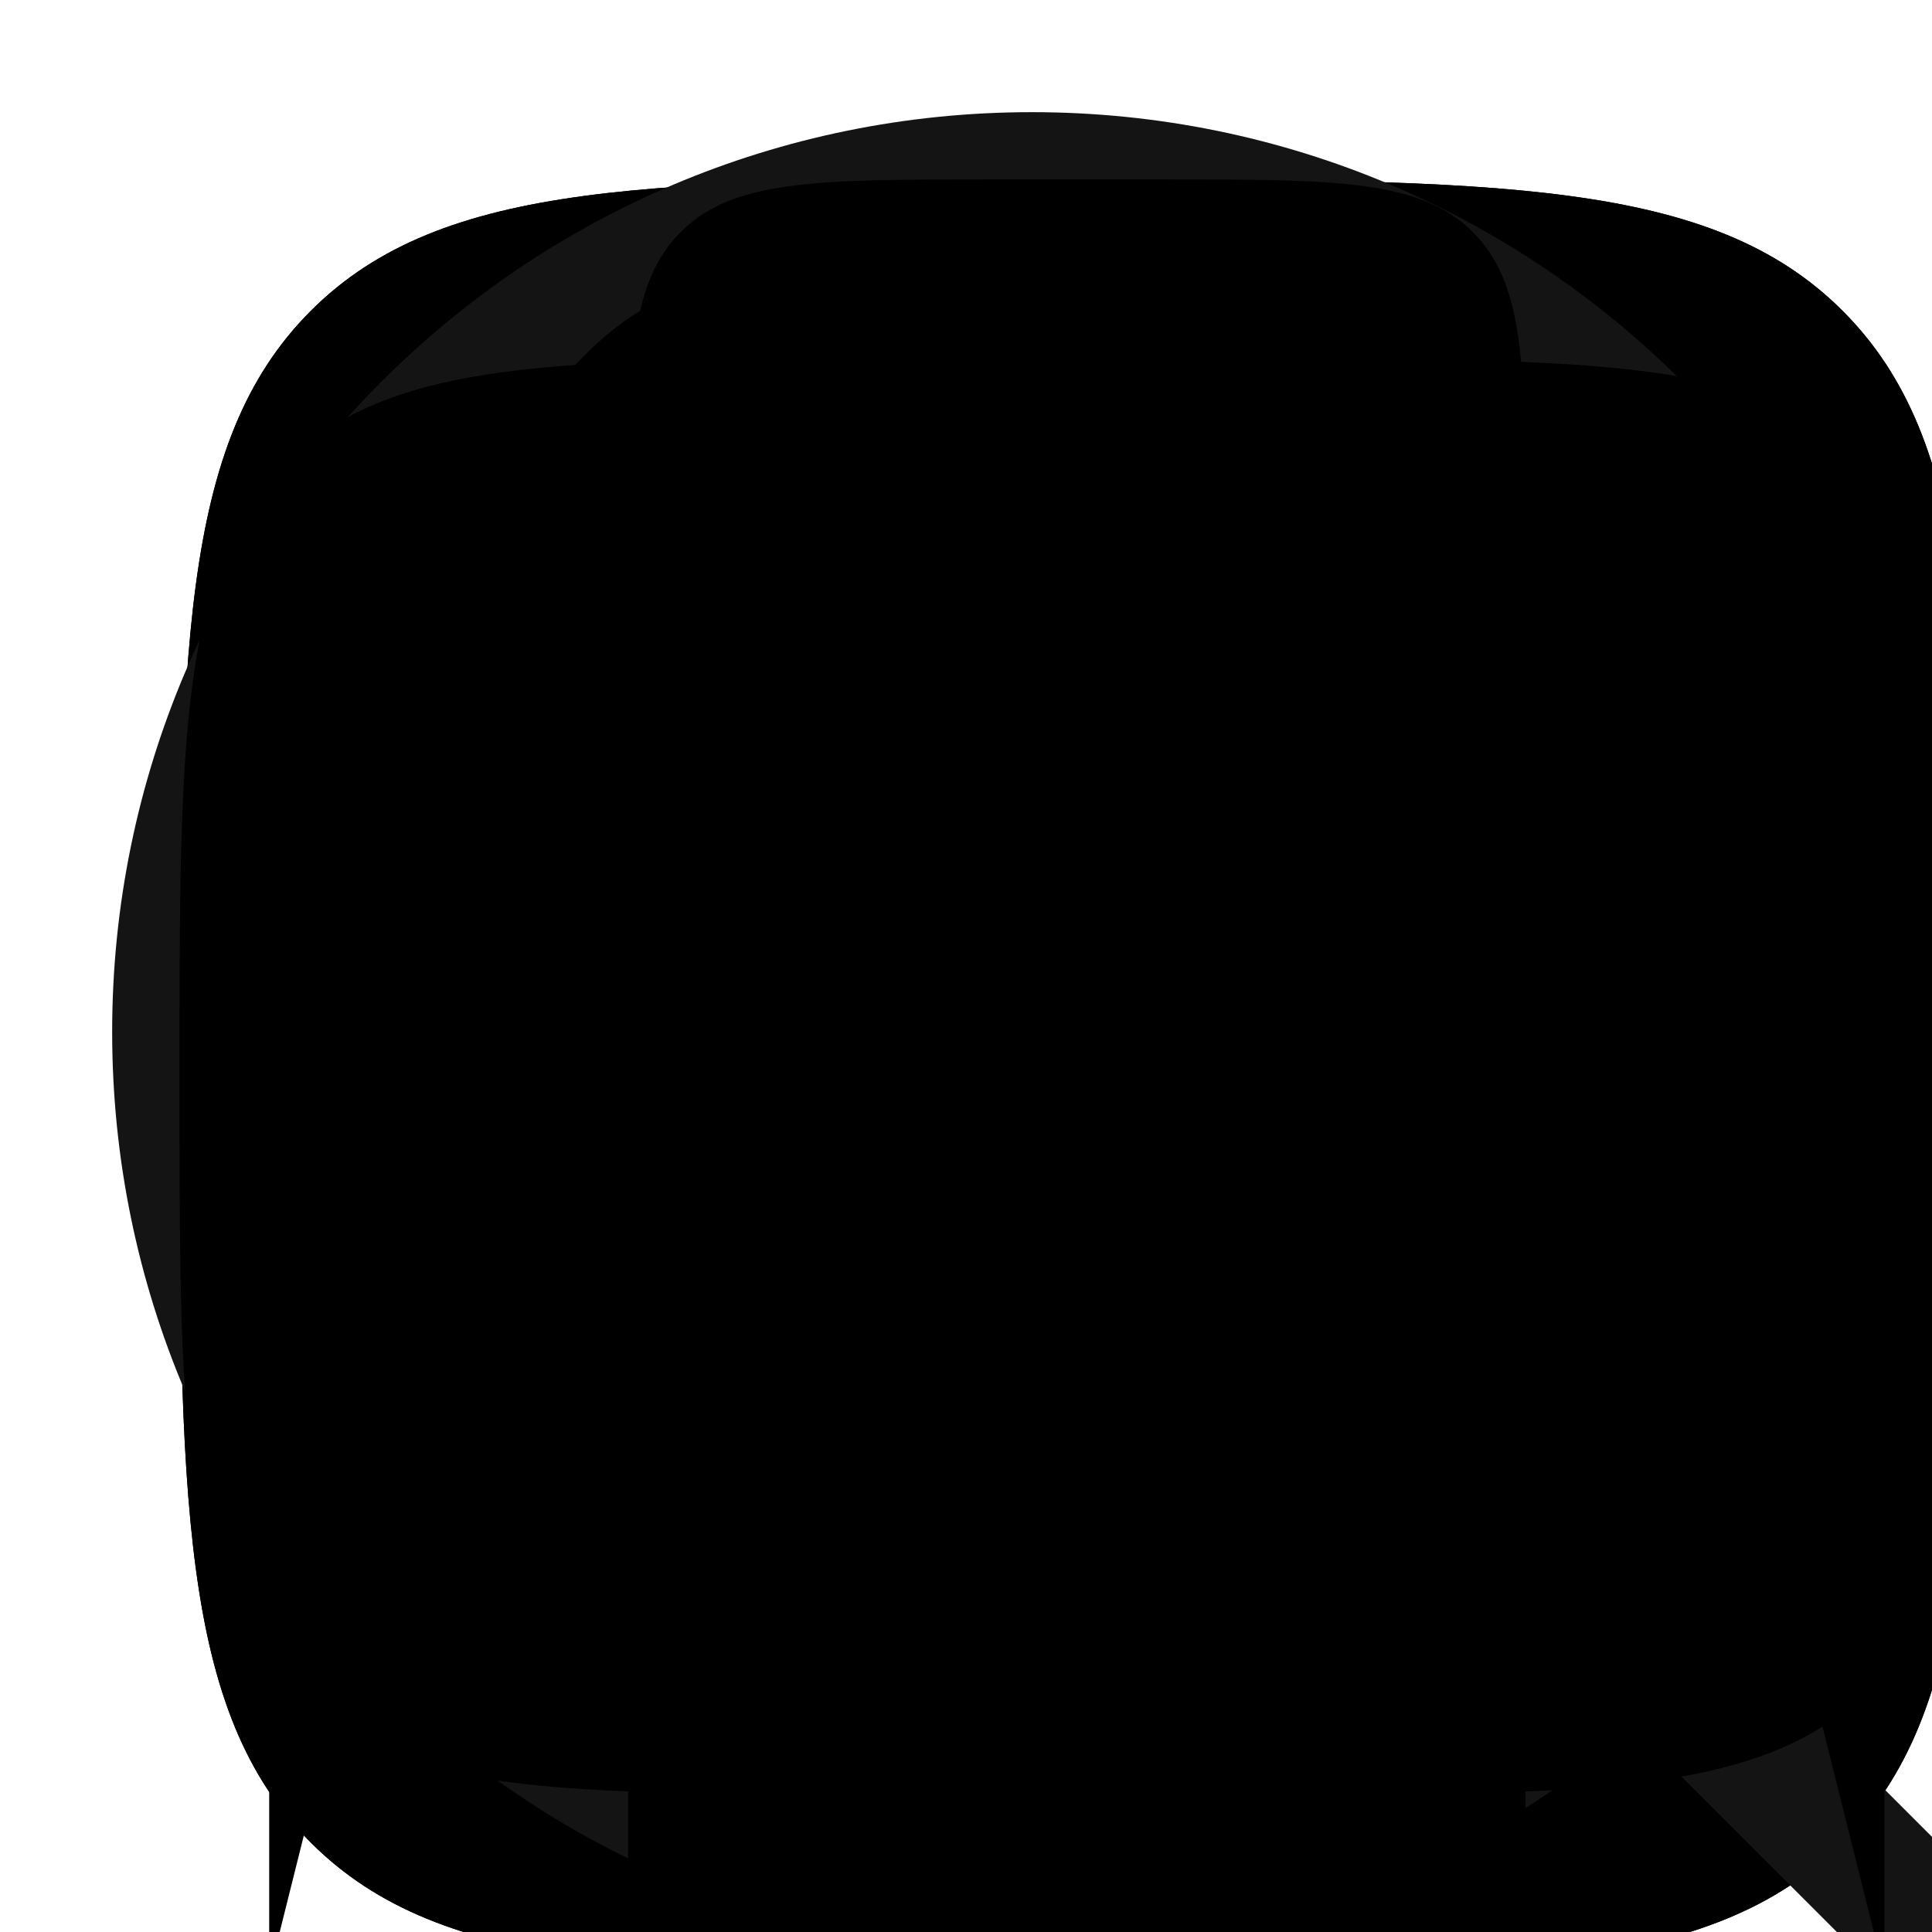
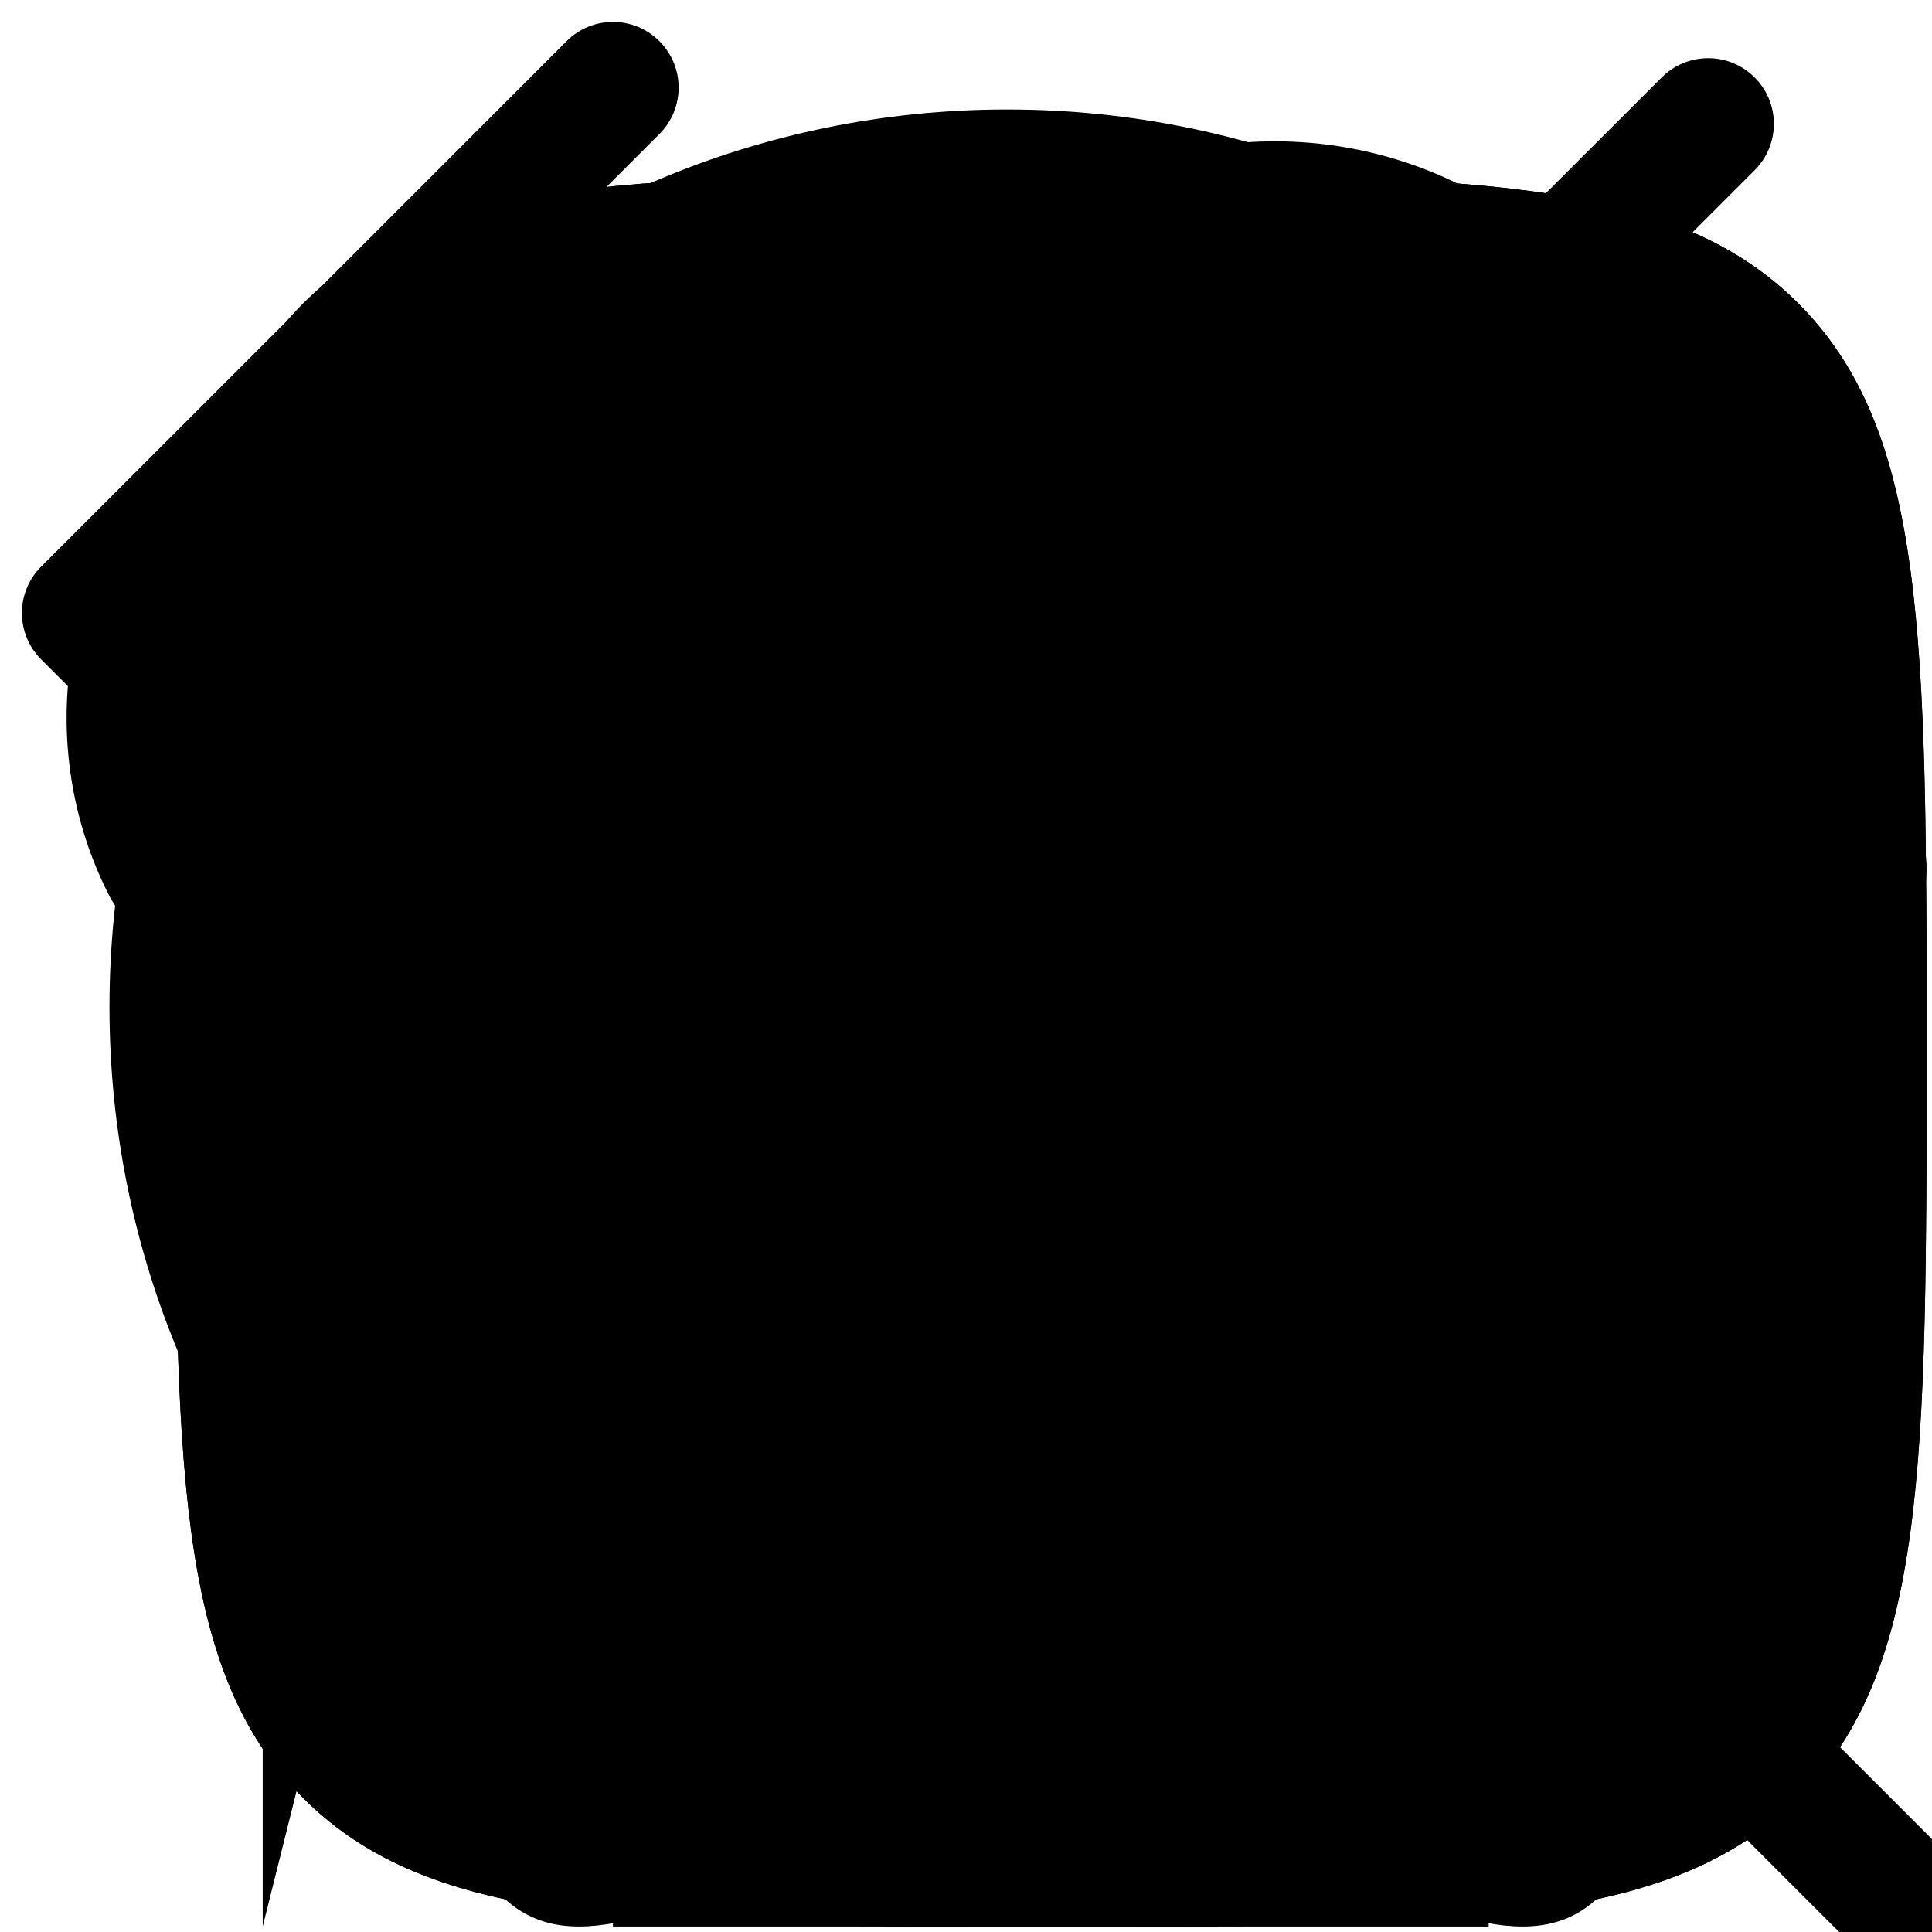
<svg xmlns="http://www.w3.org/2000/svg">
  <g id="ICON_ADD-SQUARE" fill="none">
    <path d="M2 12C2 7.286 2 4.929 3.464 3.464C4.929 2 7.286 2 12 2C16.714 2 19.071 2 20.535 3.464C22 4.929 22 7.286 22 12C22 16.714 22 19.071 20.535 20.535C19.071 22 16.714 22 12 22C7.286 22 4.929 22 3.464 20.535C2 19.071 2 16.714 2 12Z" stroke-width="1.5" />
    <path d="M15 12L12 12M12 12L9 12M12 12L12 9M12 12L12 15" stroke-width="1.5" stroke-linecap="round" />
  </g>
  <g id="ICON_EDIT">
    <path stroke-width="1.5" fill="none" d="M14.36 4.079L15.287 3.152C16.823 1.616 19.312 1.616 20.848 3.152C22.384 4.687 22.384 7.177 20.848 8.713L19.921 9.64M14.36 4.079C14.36 4.079 14.476 6.048 16.214 7.786C17.952 9.524 19.921 9.64 19.921 9.64M14.36 4.079L5.839 12.6C5.262 13.177 4.973 13.466 4.725 13.784C4.432 14.159 4.181 14.565 3.976 14.995C3.803 15.359 3.674 15.746 3.416 16.521L2.322 19.802M19.921 9.64L11.4 18.161C10.823 18.738 10.534 19.027 10.216 19.275C9.841 19.568 9.435 19.819 9.005 20.024C8.641 20.197 8.254 20.326 7.479 20.584L4.198 21.678M4.198 21.678L3.396 21.946C3.015 22.073 2.595 21.973 2.311 21.689C2.027 21.405 1.927 20.985 2.054 20.604L2.322 19.802M4.198 21.678L2.322 19.802" />
  </g>
  <g id="ICON_STAR">
    <path id="Vector" d="M9.153 5.408C10.42 3.136 11.053 2 12 2C12.947 2 13.58 3.136 14.847 5.408L15.175 5.996C15.534 6.642 15.714 6.965 15.995 7.178C16.276 7.391 16.625 7.47 17.324 7.628L17.96 7.772C20.42 8.329 21.65 8.607 21.943 9.548C22.235 10.489 21.397 11.469 19.72 13.43L19.286 13.937C18.81 14.494 18.571 14.773 18.464 15.118C18.357 15.462 18.393 15.834 18.465 16.578L18.531 17.254C18.784 19.871 18.911 21.179 18.145 21.76C17.379 22.342 16.227 21.811 13.924 20.751L13.329 20.477C12.674 20.175 12.347 20.025 12 20.025C11.653 20.025 11.326 20.175 10.671 20.477L10.076 20.751C7.773 21.811 6.621 22.342 5.855 21.76C5.089 21.179 5.216 19.871 5.469 17.254L5.535 16.578C5.607 15.834 5.643 15.462 5.536 15.118C5.429 14.773 5.19 14.494 4.714 13.937L4.28 13.43C2.603 11.469 1.765 10.489 2.057 9.548C2.35 8.607 3.58 8.329 6.04 7.772L6.676 7.628C7.375 7.47 7.724 7.391 8.005 7.178C8.286 6.965 8.466 6.642 8.825 5.996L9.153 5.408Z" stroke-width="1.5" />
  </g>
  <g id="ICON_TRASH">
    <path id="Vector" d="M20.5 6H3.5" stroke-width="1.5" stroke-linecap="round" />
    <path id="Vector_2" d="M18.833 8.5L18.373 15.399C18.196 18.054 18.108 19.381 17.243 20.191C16.378 21 15.047 21 12.386 21H11.613C8.952 21 7.622 21 6.757 20.191C5.892 19.381 5.803 18.054 5.626 15.399L5.167 8.5" stroke-width="1.5" stroke-linecap="round" />
    <path id="Vector_3" d="M9.5 11L10 16" stroke-width="1.5" stroke-linecap="round" />
    <path id="Vector_4" d="M14.5 11L14 16" stroke-width="1.5" stroke-linecap="round" />
    <path id="Vector_5" d="M6.5 6C6.556 6 6.584 6 6.609 5.999C7.433 5.978 8.159 5.455 8.439 4.68C8.448 4.656 8.457 4.63 8.474 4.577L8.571 4.286C8.654 4.037 8.696 3.913 8.751 3.807C8.97 3.386 9.376 3.094 9.845 3.019C9.962 3 10.093 3 10.355 3H13.645C13.907 3 14.038 3 14.155 3.019C14.624 3.094 15.03 3.386 15.249 3.807C15.304 3.913 15.346 4.037 15.429 4.286L15.526 4.577C15.543 4.63 15.552 4.657 15.561 4.68C15.841 5.455 16.567 5.978 17.391 5.999C17.416 6 17.444 6 17.5 6" stroke-width="1.5" />
  </g>
  <g id="ICON_DELETE">
    <path d="M2 12C2 7.286 2 4.929 3.464 3.464C4.929 2 7.286 2 12 2C16.714 2 19.071 2 20.535 3.464C22 4.929 22 7.286 22 12C22 16.714 22 19.071 20.535 20.535C19.071 22 16.714 22 12 22C7.286 22 4.929 22 3.464 20.535C2 19.071 2 16.714 2 12Z" stroke-width="1.5" />
    <path d="M14.5 9.5L9.5 14.5M9.5 9.5L14.5 14.5" stroke-width="1.5" stroke-linecap="round" />
  </g>
  <g id="ICON_DANGER">
    <path d="M12 7V13" stroke-width="1.5" stroke-linecap="round" />
    <circle cx="12" cy="16" r="1" />
    <path d="M2 12C2 7.286 2 4.929 3.464 3.464C4.929 2 7.286 2 12 2C16.714 2 19.071 2 20.535 3.464C22 4.929 22 7.286 22 12C22 16.714 22 19.071 20.535 20.535C19.071 22 16.714 22 12 22C7.286 22 4.929 22 3.464 20.535C2 19.071 2 16.714 2 12Z" stroke-width="1.5" />
  </g>
  <g id="ICON_ADD-CONTACT" fill="none">
    <circle cx="10" cy="6" r="4" stroke-width="1.5" />
    <path d="M18 17.5C18 19.985 18 22 10 22C2 22 2 19.985 2 17.5C2 15.015 5.582 13 10 13C14.418 13 18 15.015 18 17.5Z" stroke-width="1.5" />
    <path d="M21 10H19M19 10H17M19 10L19 8M19 10L19 12" stroke-width="1.5" stroke-linecap="round" />
  </g>
  <g id="ICON_PERSONAL" fill="none">
    <circle cx="12" cy="6" r="4" stroke-width="1.5" />
    <path d="M20 17.5C20 19.985 20 22 12 22C4 22 4 19.985 4 17.5C4 15.015 7.582 13 12 13C16.418 13 20 15.015 20 17.5Z" stroke-width="1.5" />
  </g>
  <g id="ICON_CLOSE">
    <path d="M6.5 1.5L1.5 6.5M1.5 1.5L6.5 6.5" stroke-width="1.5" stroke-linecap="round" />
  </g>
-   <g id="ICON_SEARCH" fill="#141414">
+   <g id="ICON_SEARCH">
    <path fill-rule="evenodd" clip-rule="evenodd" d="M11.5 2.75C6.668 2.75 2.75 6.668 2.75 11.5C2.75 16.332 6.668 20.25 11.5 20.25C16.332 20.25 20.25 16.332 20.25 11.5C20.25 6.668 16.332 2.75 11.5 2.75ZM1.25 11.5C1.25 5.839 5.839 1.25 11.5 1.25C17.161 1.25 21.75 5.839 21.75 11.5C21.75 14.06 20.811 16.402 19.259 18.198L22.53 21.47C22.823 21.763 22.823 22.237 22.53 22.53C22.237 22.823 21.763 22.823 21.47 22.53L18.198 19.259C16.402 20.811 14.06 21.75 11.5 21.75C5.839 21.75 1.25 17.161 1.25 11.5Z" />
  </g>
  <g id="ICON_ORGANIZATION">
    <path d="M22 22L2 22" stroke-width="1.5" stroke-linecap="round" />
    <path d="M17 22V6C17 4.114 17 3.172 16.414 2.586C15.828 2 14.886 2 13 2H11C9.114 2 8.172 2 7.586 2.586C7 3.172 7 4.114 7 6V22" stroke-width="1.5" />
    <path d="M21 22V11.5C21 10.095 21 9.393 20.663 8.889C20.517 8.67 20.329 8.483 20.111 8.337C19.607 8 18.904 8 17.5 8" stroke-width="1.5" />
    <path d="M3 22V11.5C3 10.095 3 9.393 3.337 8.889C3.483 8.67 3.67 8.483 3.889 8.337C4.393 8 5.096 8 6.5 8" stroke-width="1.5" />
    <path d="M12 22V19" stroke-width="1.5" stroke-linecap="round" />
    <path d="M10 5H14" stroke-width="1.5" stroke-linecap="round" />
    <path d="M10 8H14" stroke-width="1.5" stroke-linecap="round" />
    <path d="M10 11H14" stroke-width="1.5" stroke-linecap="round" />
    <path d="M10 14H14" stroke-width="1.5" stroke-linecap="round" />
  </g>
  <g id="ICON_PHONE">
    <path d="M11.038 4.316L11.687 5.479C12.272 6.529 12.037 7.905 11.115 8.828C11.115 8.828 11.115 8.828 11.115 8.828C11.115 8.828 9.996 9.947 12.024 11.976C14.053 14.004 15.171 12.886 15.172 12.885C15.172 12.885 15.172 12.885 15.172 12.885C16.095 11.963 17.471 11.728 18.521 12.313L19.684 12.962C21.269 13.847 21.456 16.069 20.063 17.462C19.226 18.299 18.2 18.951 17.067 18.993C15.159 19.066 11.918 18.583 8.668 15.332C5.417 12.082 4.934 8.841 5.007 6.933C5.05 5.8 5.701 4.774 6.538 3.937C7.931 2.544 10.153 2.731 11.038 4.316Z" stroke-width="1.5" stroke-linecap="round" />
  </g>
  <g id="ICON_ARROW-UP">
    <path d="M19 15L12 9L5 15" stroke-width="1.5" stroke-linecap="round" stroke-linejoin="round" />
  </g>
  <g id="ICON_ARROW-DOWN">
    <path d="M19 9L12 15L5 9" stroke-width="1.5" stroke-linecap="round" stroke-linejoin="round" />
  </g>
  <g id="ICON_EMAIL">
    <path d="M2 12C2 8.229 2 6.343 3.172 5.172C4.343 4 6.229 4 10 4H14C17.771 4 19.657 4 20.828 5.172C22 6.343 22 8.229 22 12C22 15.771 22 17.657 20.828 18.828C19.657 20 17.771 20 14 20H10C6.229 20 4.343 20 3.172 18.828C2 17.657 2 15.771 2 12Z" stroke-width="1.5" />
    <path d="M6 8L8.159 9.799C9.996 11.33 10.914 12.095 12 12.095C13.086 12.095 14.005 11.33 15.841 9.799L18 8" stroke-width="1.5" stroke-linecap="round" />
  </g>
  <g id="ICON_MESSAGES" fill="none">
    <path d="M12 22C17.523 22 22 17.523 22 12C22 6.477 17.523 2 12 2C6.477 2 2 6.477 2 12C2 13.6 2.376 15.112 3.043 16.453C3.221 16.809 3.28 17.216 3.177 17.601L2.582 19.827C2.323 20.793 3.207 21.677 4.173 21.419L6.399 20.823C6.784 20.72 7.191 20.779 7.548 20.956C8.888 21.624 10.4 22 12 22Z" stroke-width="1.5" />
    <path d="M8 10.5H16" stroke-width="1.5" stroke-linecap="round" />
    <path d="M8 14H13.5" stroke-width="1.5" stroke-linecap="round" />
  </g>
  <g id="ICON_CONTACTS" fill="none">
    <path d="M4.607 10.897L5.947 10.517C7.156 10.174 8 8.983 8 7.619C8 7.619 8 7.619 8 7.619C8 7.618 8 5.964 11 5.964C14 5.964 14 7.618 14 7.619C14 7.619 14 7.619 14 7.619C14 8.983 14.844 10.174 16.053 10.517L17.393 10.897C19.218 11.415 21 9.91 21 7.85C21 6.613 20.723 5.373 19.917 4.503C18.56 3.039 15.807 1 11 1C6.193 1 3.44 3.039 2.083 4.503C1.277 5.373 1 6.613 1 7.85C1 9.91 2.782 11.415 4.607 10.897Z" stroke-width="1.5" stroke-linecap="round" />
  </g>
+   <g id="ICON_MAXIMIZE" fill="none">
+     <path d="M13 11L22 2M22 2H16.656M22 2V7.344" stroke-width="1.5" stroke-linecap="round" stroke-linejoin="round" />
+     <path d="M22 12C22 16.714 22 19.071 20.535 20.535C19.071 22 16.714 22 12 22C7.286 22 4.929 22 3.464 20.535C2 19.071 2 16.714 2 12C2 7.286 2 4.929 3.464 3.464C4.929 2 7.286 2 12 2" stroke-width="1.5" stroke-linecap="round" />
+   </g>
+   <g id="ICON_ADDRESS" fill="none">
+     <path d="M4 10.143C4 5.646 7.582 2 12 2C16.418 2 20 5.646 20 10.143C20 14.605 17.447 19.812 13.463 21.674C12.534 22.108 11.466 22.108 10.537 21.674C6.553 19.812 4 14.605 4 10.143Z" stroke-width="1.5" />
+     <circle cx="12" cy="10" r="3" stroke-width="1.5" />
+   </g>
+   <g id="ICON_ARROW-BACK">
+     <path fill-rule="evenodd" clip-rule="evenodd" d="M7.53 0.47C7.823 0.763 7.823 1.237 7.53 1.53L2.811 6.25H17C17.414 6.25 17.75 6.586 17.75 7C17.75 7.414 17.414 7.75 17 7.75H2.811L7.53 12.47C7.823 12.763 7.823 13.237 7.53 13.53C7.237 13.823 6.763 13.823 6.47 13.53L0.47 7.53C0.177 7.237 0.177 6.763 0.47 6.47L6.47 0.47C6.763 0.177 7.237 0.177 7.53 0.47Z" />
+   </g>
+   <g id="ICON_BROOM">
+     <path fill-rule="evenodd" clip-rule="evenodd" d="M20.037 0.884C20.33 1.177 20.33 1.651 20.037 1.944L18.404 3.577C19.635 5.272 19.607 7.598 18.319 9.264L18.323 9.296L18.291 9.3C18.291 9.3 18.291 9.3 18.291 9.3C18.323 9.296 18.323 9.296 18.323 9.296L18.323 9.301L18.324 9.309L18.327 9.336C18.33 9.359 18.333 9.391 18.337 9.432C18.344 9.514 18.353 9.632 18.361 9.78C18.377 10.078 18.39 10.501 18.376 11.017C18.347 12.044 18.212 13.451 17.782 14.957C17.491 15.975 17.038 16.982 16.573 17.863C15.412 20.062 12.74 20.718 10.697 19.675L10.672 19.663L9.551 18.981C6.441 17.089 3.831 14.479 1.939 11.369L1.258 10.249L1.245 10.224C0.202 8.18 0.859 5.509 3.058 4.348C3.938 3.883 4.946 3.43 5.963 3.139C7.469 2.708 8.876 2.573 9.904 2.545C10.419 2.53 10.842 2.543 11.14 2.559C11.289 2.567 11.406 2.576 11.488 2.584C11.529 2.587 11.562 2.591 11.584 2.593L11.611 2.596L11.62 2.597L11.622 2.597L11.623 2.597C11.623 2.597 11.624 2.597 11.62 2.63C11.62 2.63 11.62 2.63 11.62 2.63L11.623 2.597L11.656 2.601C13.323 1.314 15.648 1.285 17.343 2.516L18.976 0.884C19.269 0.591 19.744 0.591 20.037 0.884ZM11.198 4.066C11.156 4.063 11.109 4.06 11.058 4.057C10.796 4.043 10.414 4.031 9.945 4.044C9.005 4.07 7.729 4.194 6.376 4.581C5.492 4.834 4.585 5.238 3.758 5.674C2.352 6.417 1.885 8.148 2.569 9.518L3.221 10.589C4.988 13.494 7.426 15.932 10.331 17.7L11.402 18.351C12.772 19.035 14.504 18.569 15.246 17.162C15.683 16.335 16.087 15.428 16.339 14.545C16.726 13.191 16.85 11.915 16.876 10.975C16.889 10.506 16.878 10.124 16.863 9.863C16.86 9.811 16.858 9.764 16.855 9.723L11.198 4.066ZM17.324 8.07L12.85 3.597C14.103 2.823 15.768 2.979 16.855 4.066C17.941 5.152 18.098 6.817 17.324 8.07Z" />
+   </g>
+   <g id="ICON_DATE" fill="none">
+     <path d="M2 12C2 8.229 2 6.343 3.172 5.172C4.343 4 6.229 4 10 4H14C17.771 4 19.657 4 20.828 5.172C22 6.343 22 8.229 22 12V14C22 17.771 22 19.657 20.828 20.828C19.657 22 17.771 22 14 22H10C6.229 22 4.343 22 3.172 20.828C2 19.657 2 17.771 2 14V12Z" stroke-width="1.5" />
+     <path d="M7 4V2.5" stroke-width="1.5" stroke-linecap="round" />
+     <path d="M17 4V2.5" stroke-width="1.5" stroke-linecap="round" />
+     <circle cx="16.5" cy="16.5" r="1.5" stroke-width="1.5" />
+     <path d="M2.5 9H21.5" stroke-width="1.5" stroke-linecap="round" />
+   </g>
</svg>
